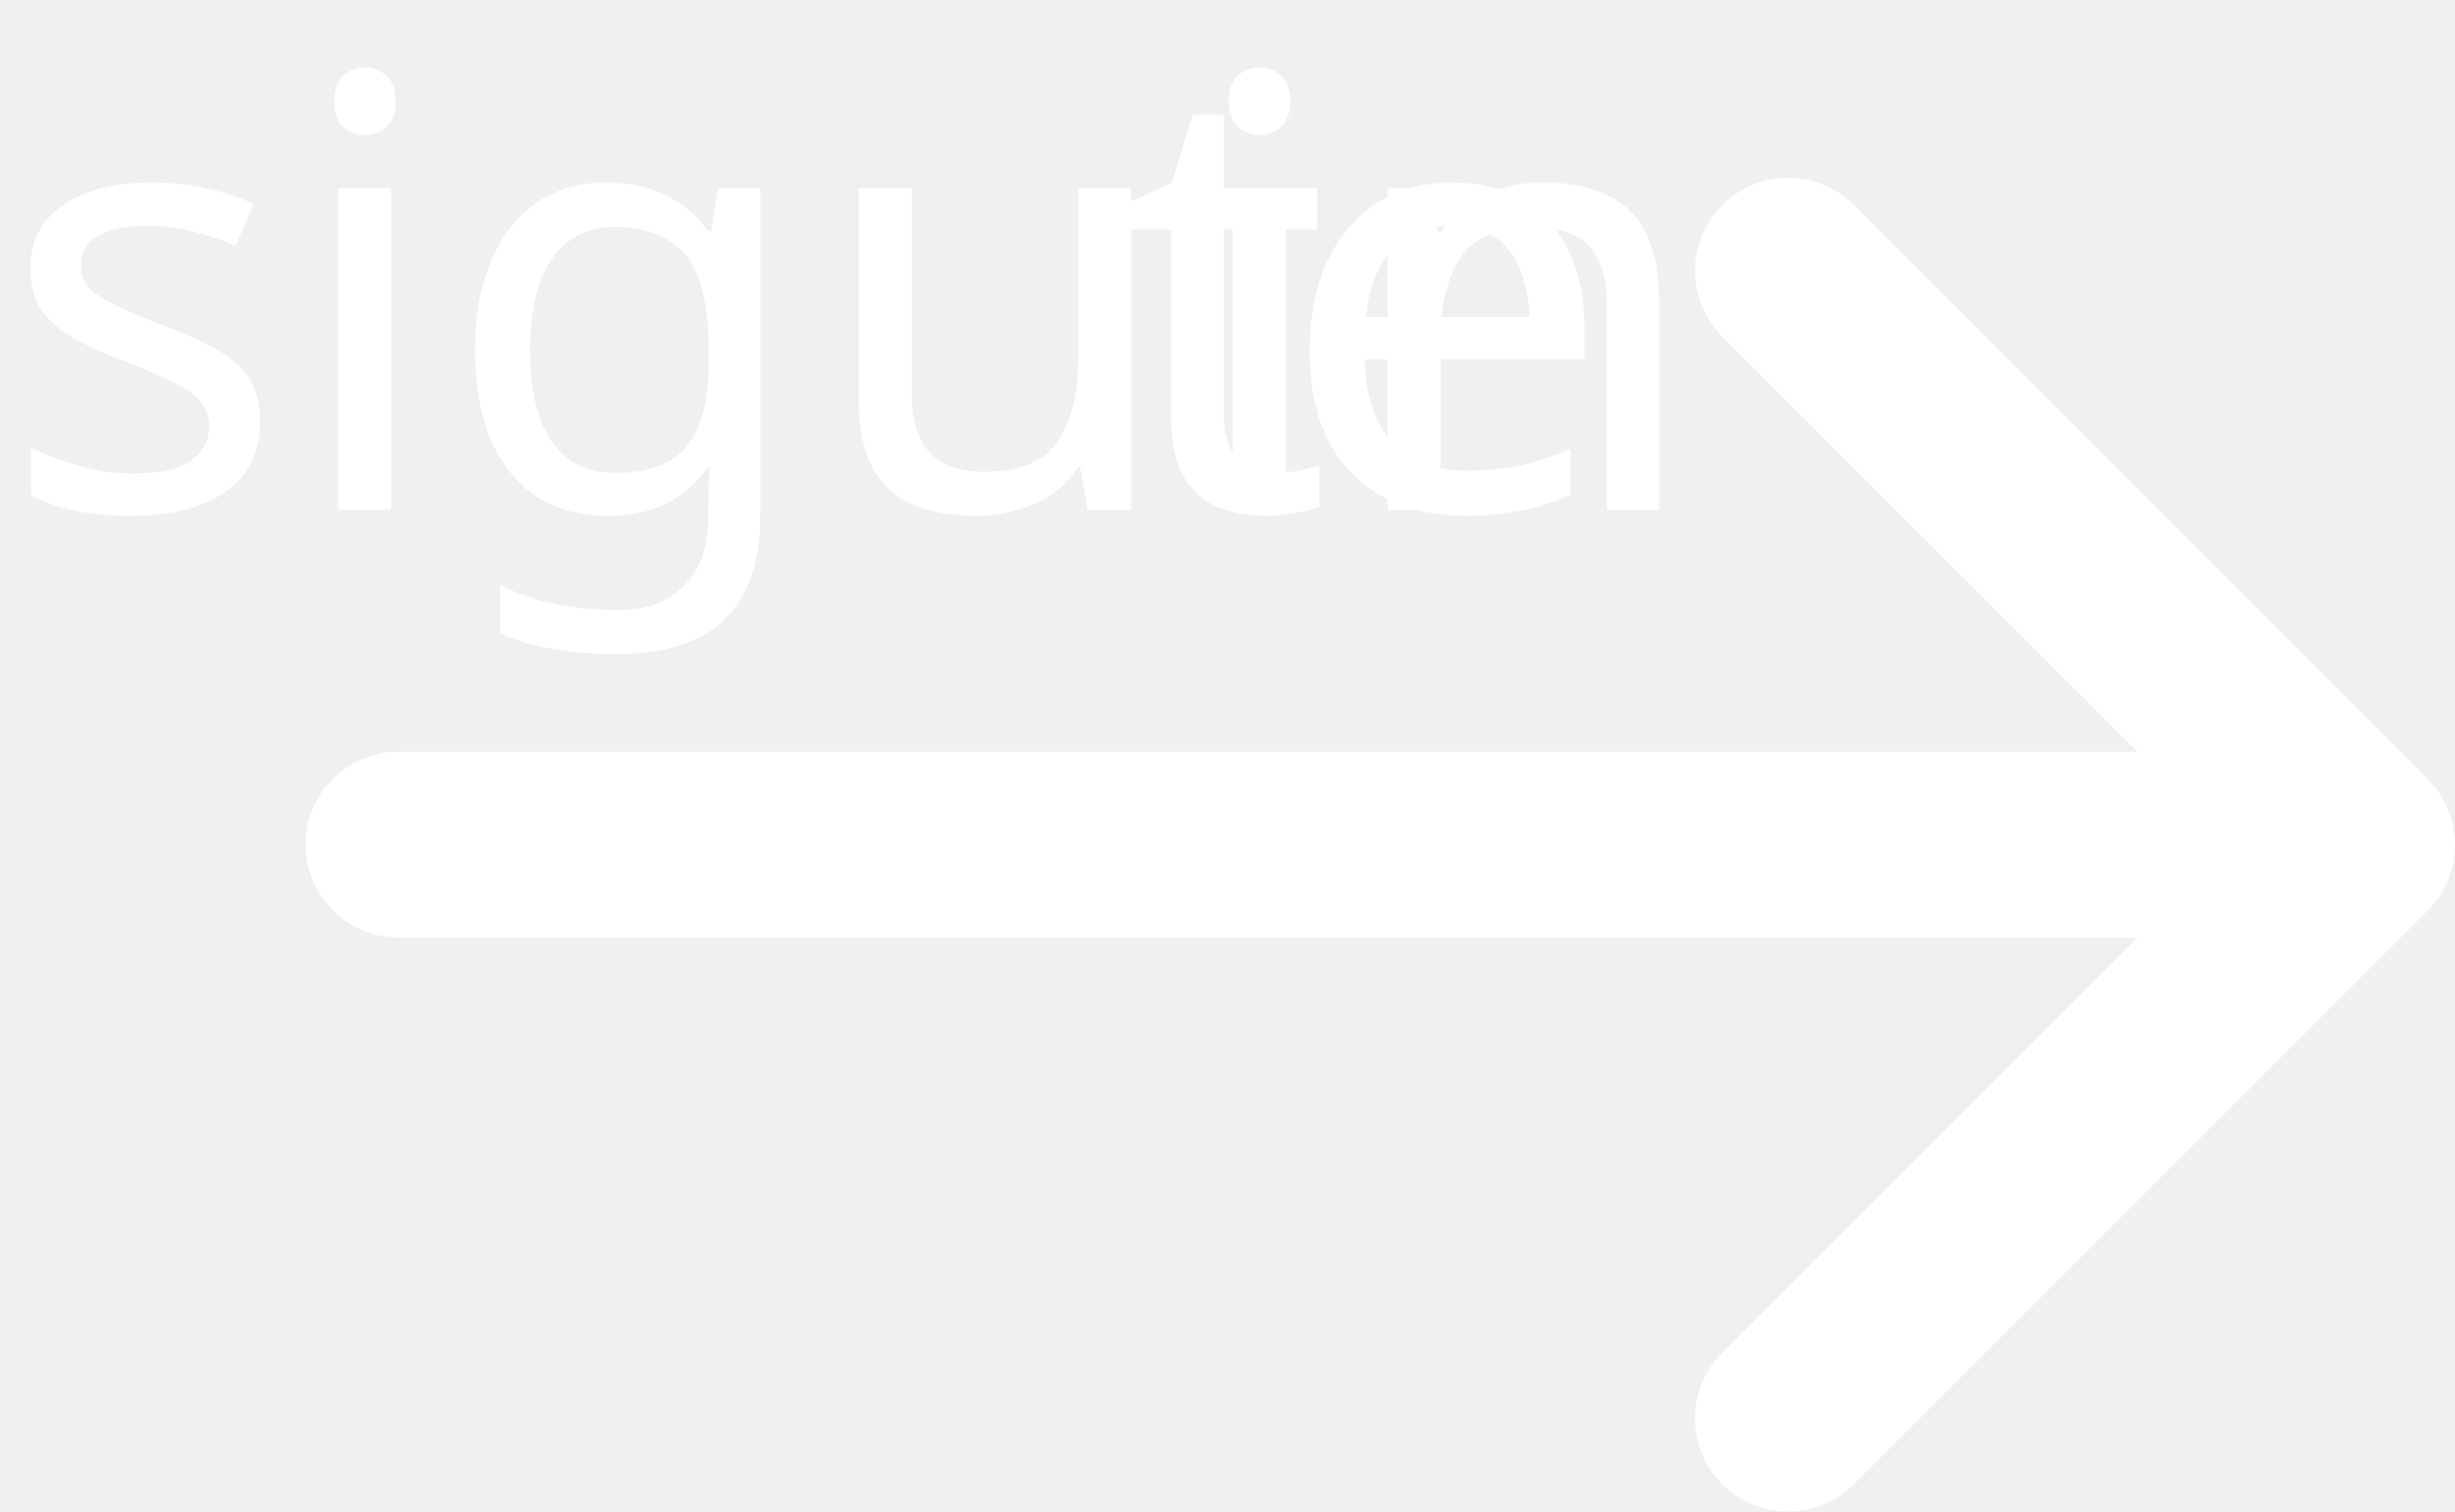
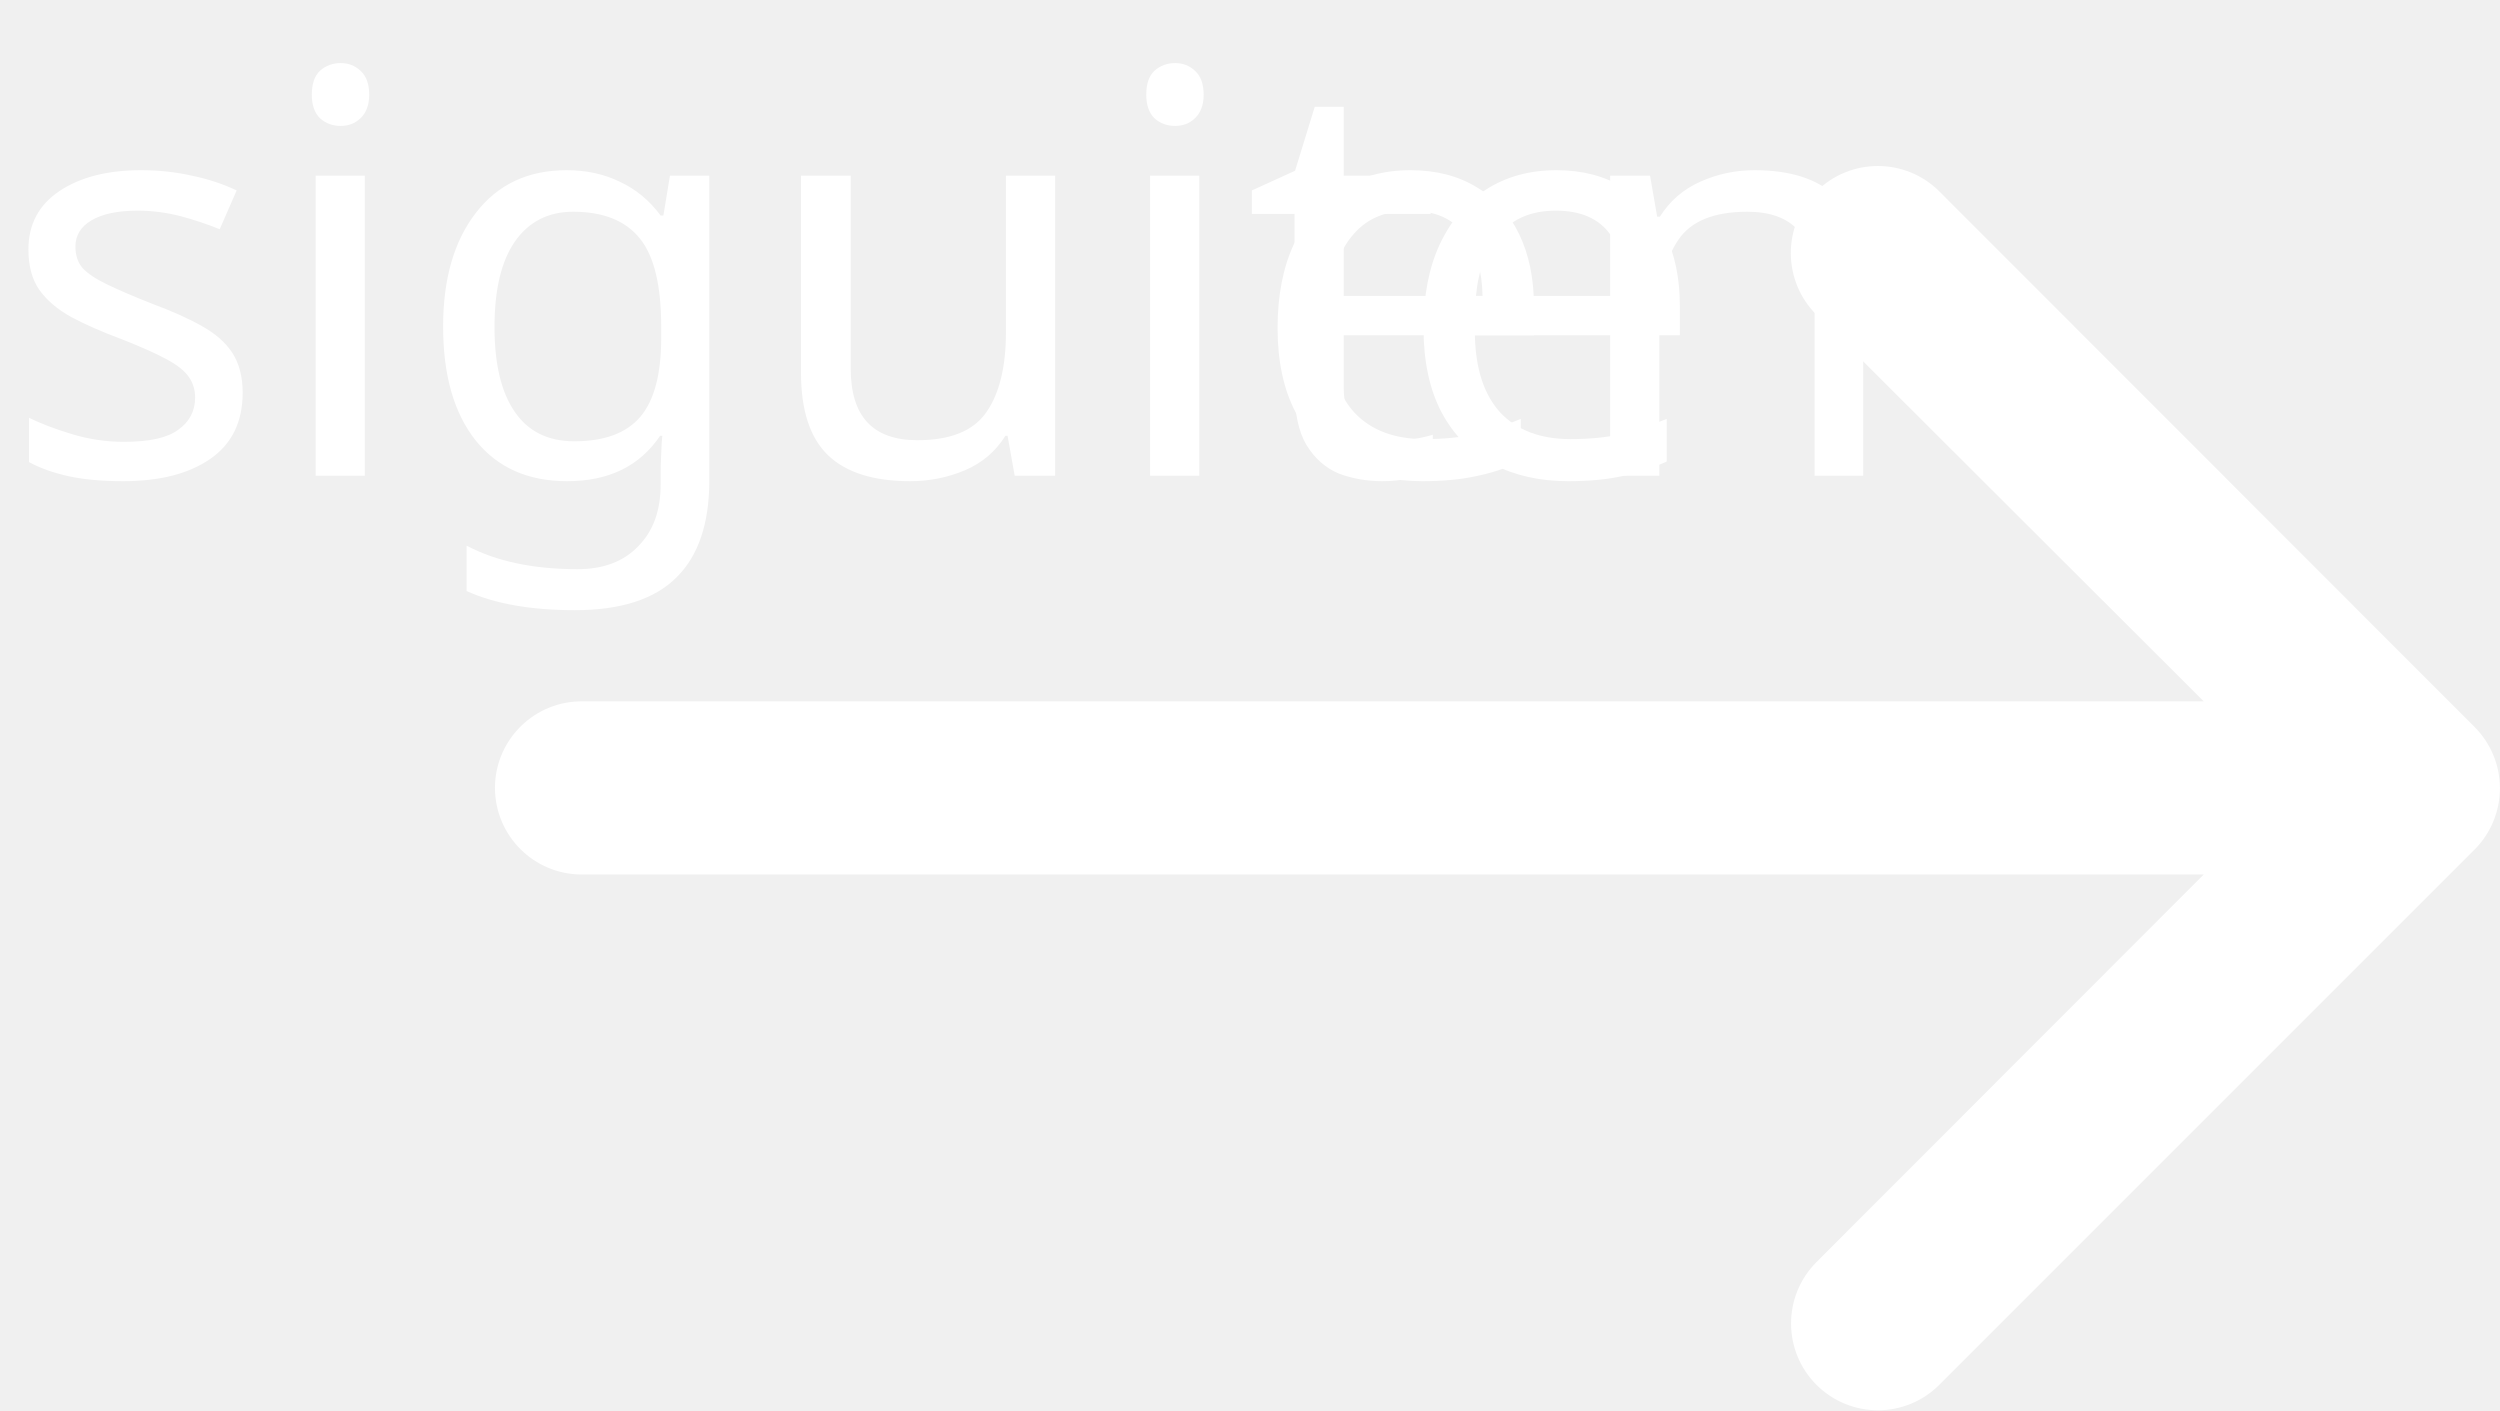
- <svg xmlns="http://www.w3.org/2000/svg" id="Calque_1" data-name="Calque 1" viewBox="0 0 65.47 40.32">
+ <svg xmlns="http://www.w3.org/2000/svg" id="Calque_1" data-name="Calque 1" viewBox="0 0 71.47 40.32">
  <defs>
-     <style>.cls-1,.cls-2{fill:#fff;}.cls-2{font-size:16px;font-family:Yanone Kaffeesatz;}</style>
+     <style>.cls-1,.cls-3{fill:#fff;}.cls-2,.cls-3{isolation:isolate;}.cls-3{font-size:16px;font-family:Yanone Kaffeesatz;}</style>
  </defs>
-   <path class="cls-1" d="M14.48,25.6A2.48,2.48,0,0,0,17,28.08H63.33L52.26,39.15a2.48,2.48,0,1,0,3.51,3.51l15.3-15.3a2.48,2.48,0,0,0,0-3.51L55.77,8.54a2.48,2.48,0,0,0-3.51,3.51L63.33,23.12H17A2.48,2.48,0,0,0,14.48,25.6Z" transform="translate(-6.33 -3.07)" />
-   <text class="cls-2" transform="translate(0 13.6)">siguin<tspan x="29.76" y="0">t</tspan>
-     <tspan x="34.05" y="0">e</tspan>
-   </text>
+   <path class="cls-1" d="M8.15,22.53A2.48,2.48,0,0,0,10.63,25H57L45.93,36.08a2.48,2.48,0,1,0,3.51,3.51l15.3-15.3a2.48,2.48,0,0,0,0-3.51h0L49.44,5.47A2.48,2.48,0,0,0,45.93,9L57,20.05H10.67a2.48,2.48,0,0,0-2.52,2.44S8.15,22.52,8.15,22.53Z" transform="translate(6 0)" />
+   <g class="cls-2">
+     <text class="cls-3" transform="translate(0 13.6)">siguien<tspan x="35.54" y="0">t</tspan>
+       <tspan x="39.82" y="0">e</tspan>
+     </text>
+   </g>
</svg>
